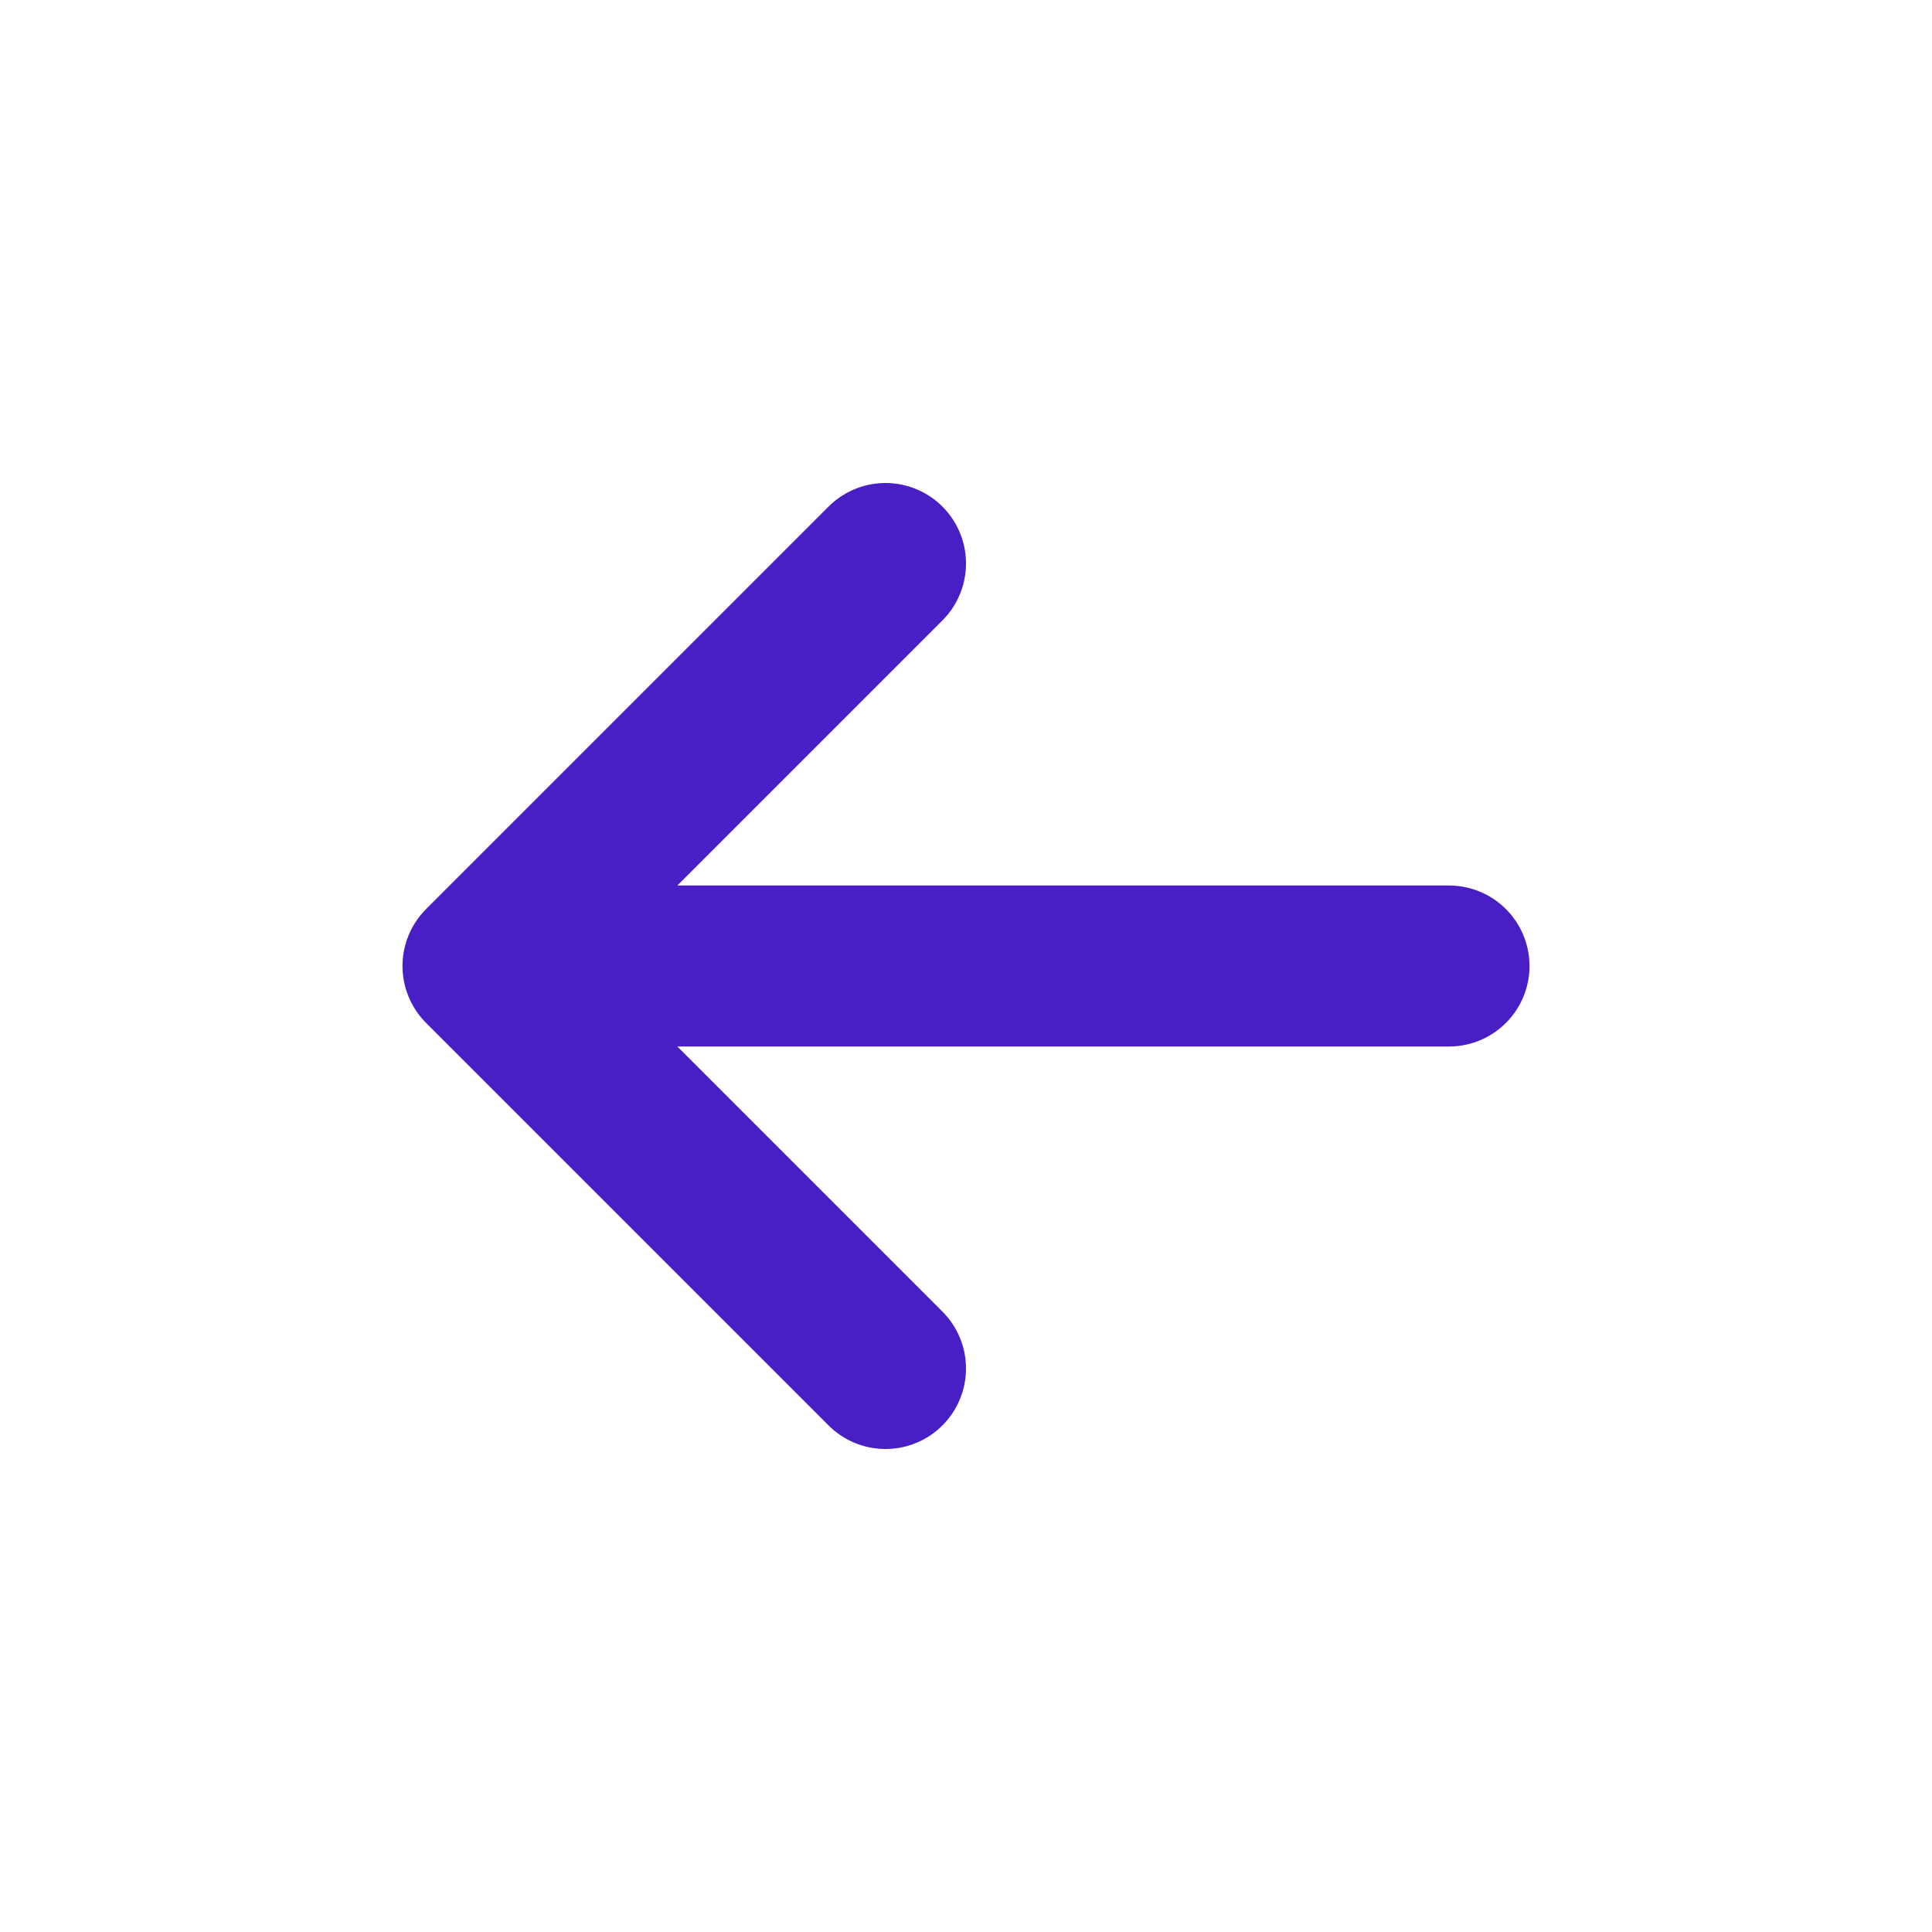
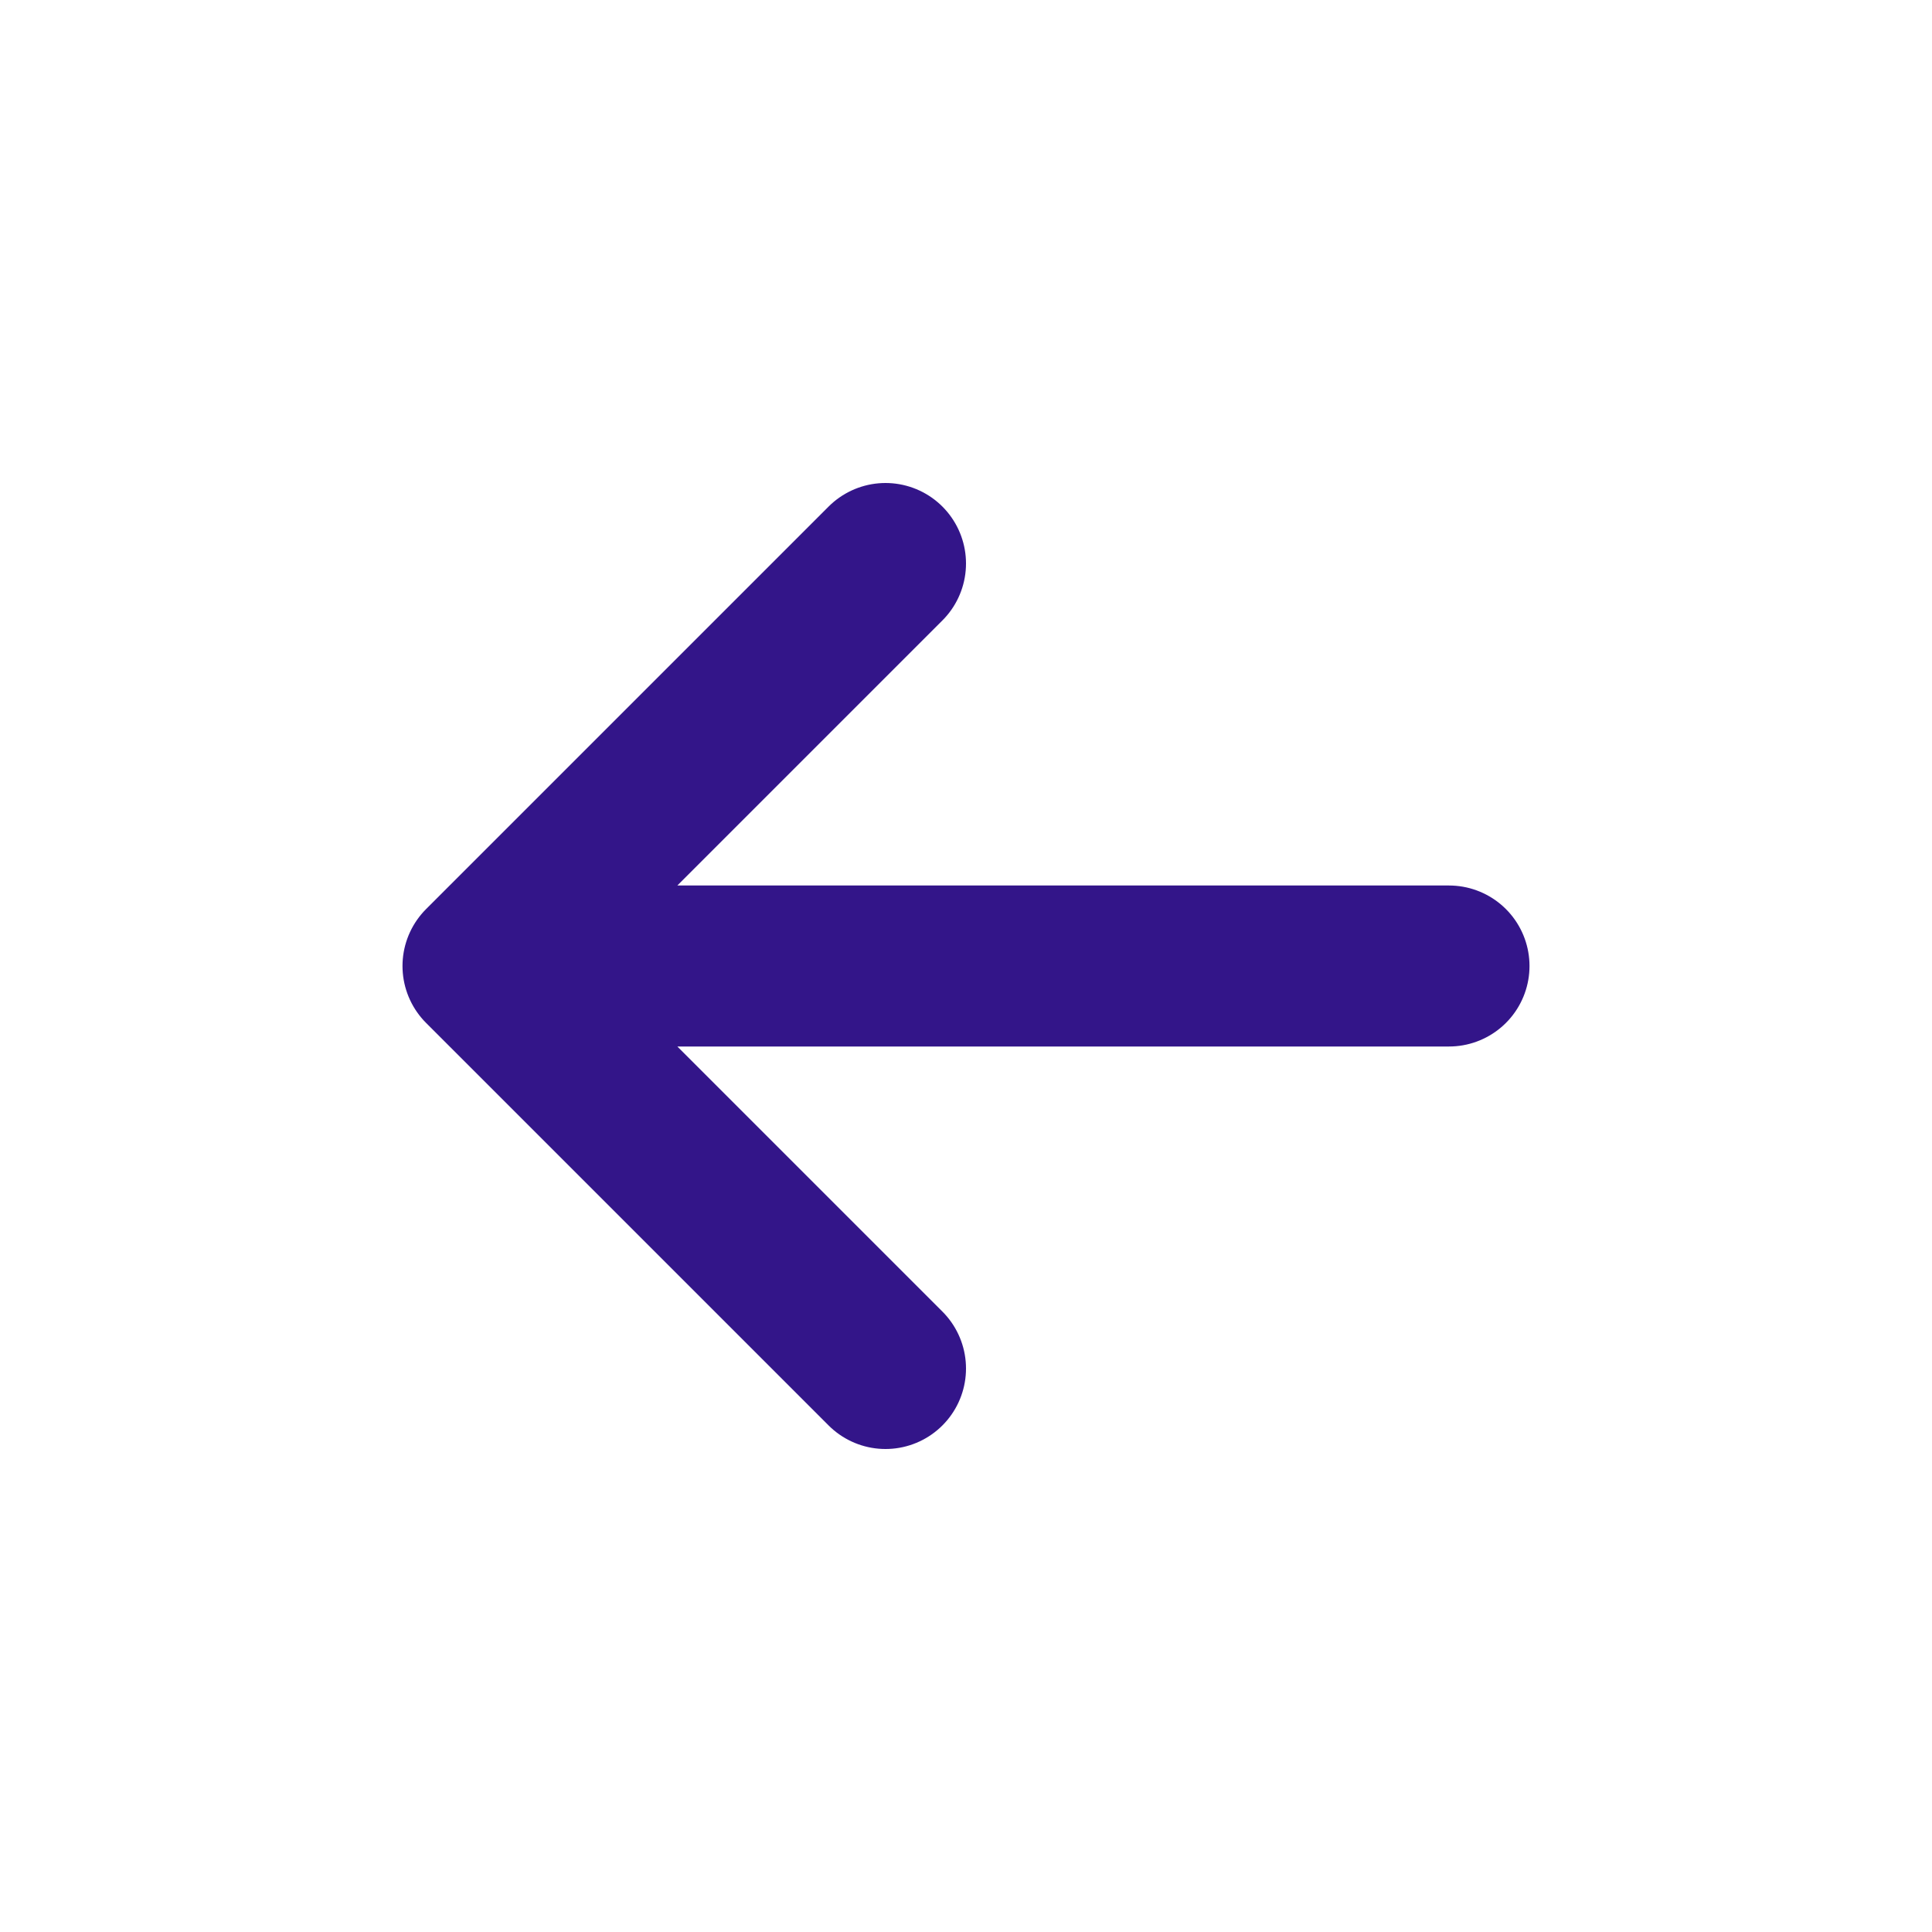
- <svg xmlns="http://www.w3.org/2000/svg" className="h-6 w-6" fill="none" viewBox="0 0 24 24" stroke="#491EC4">
+ <svg xmlns="http://www.w3.org/2000/svg" className="h-6 w-6" fill="none" viewBox="0 0 24 24" stroke="#331589">
  <path stroke-linecap="round" stroke-linejoin="round" stroke-width="2" d="M11 17l-5-5m0 0l5-5m-5 5h12" />
</svg>
